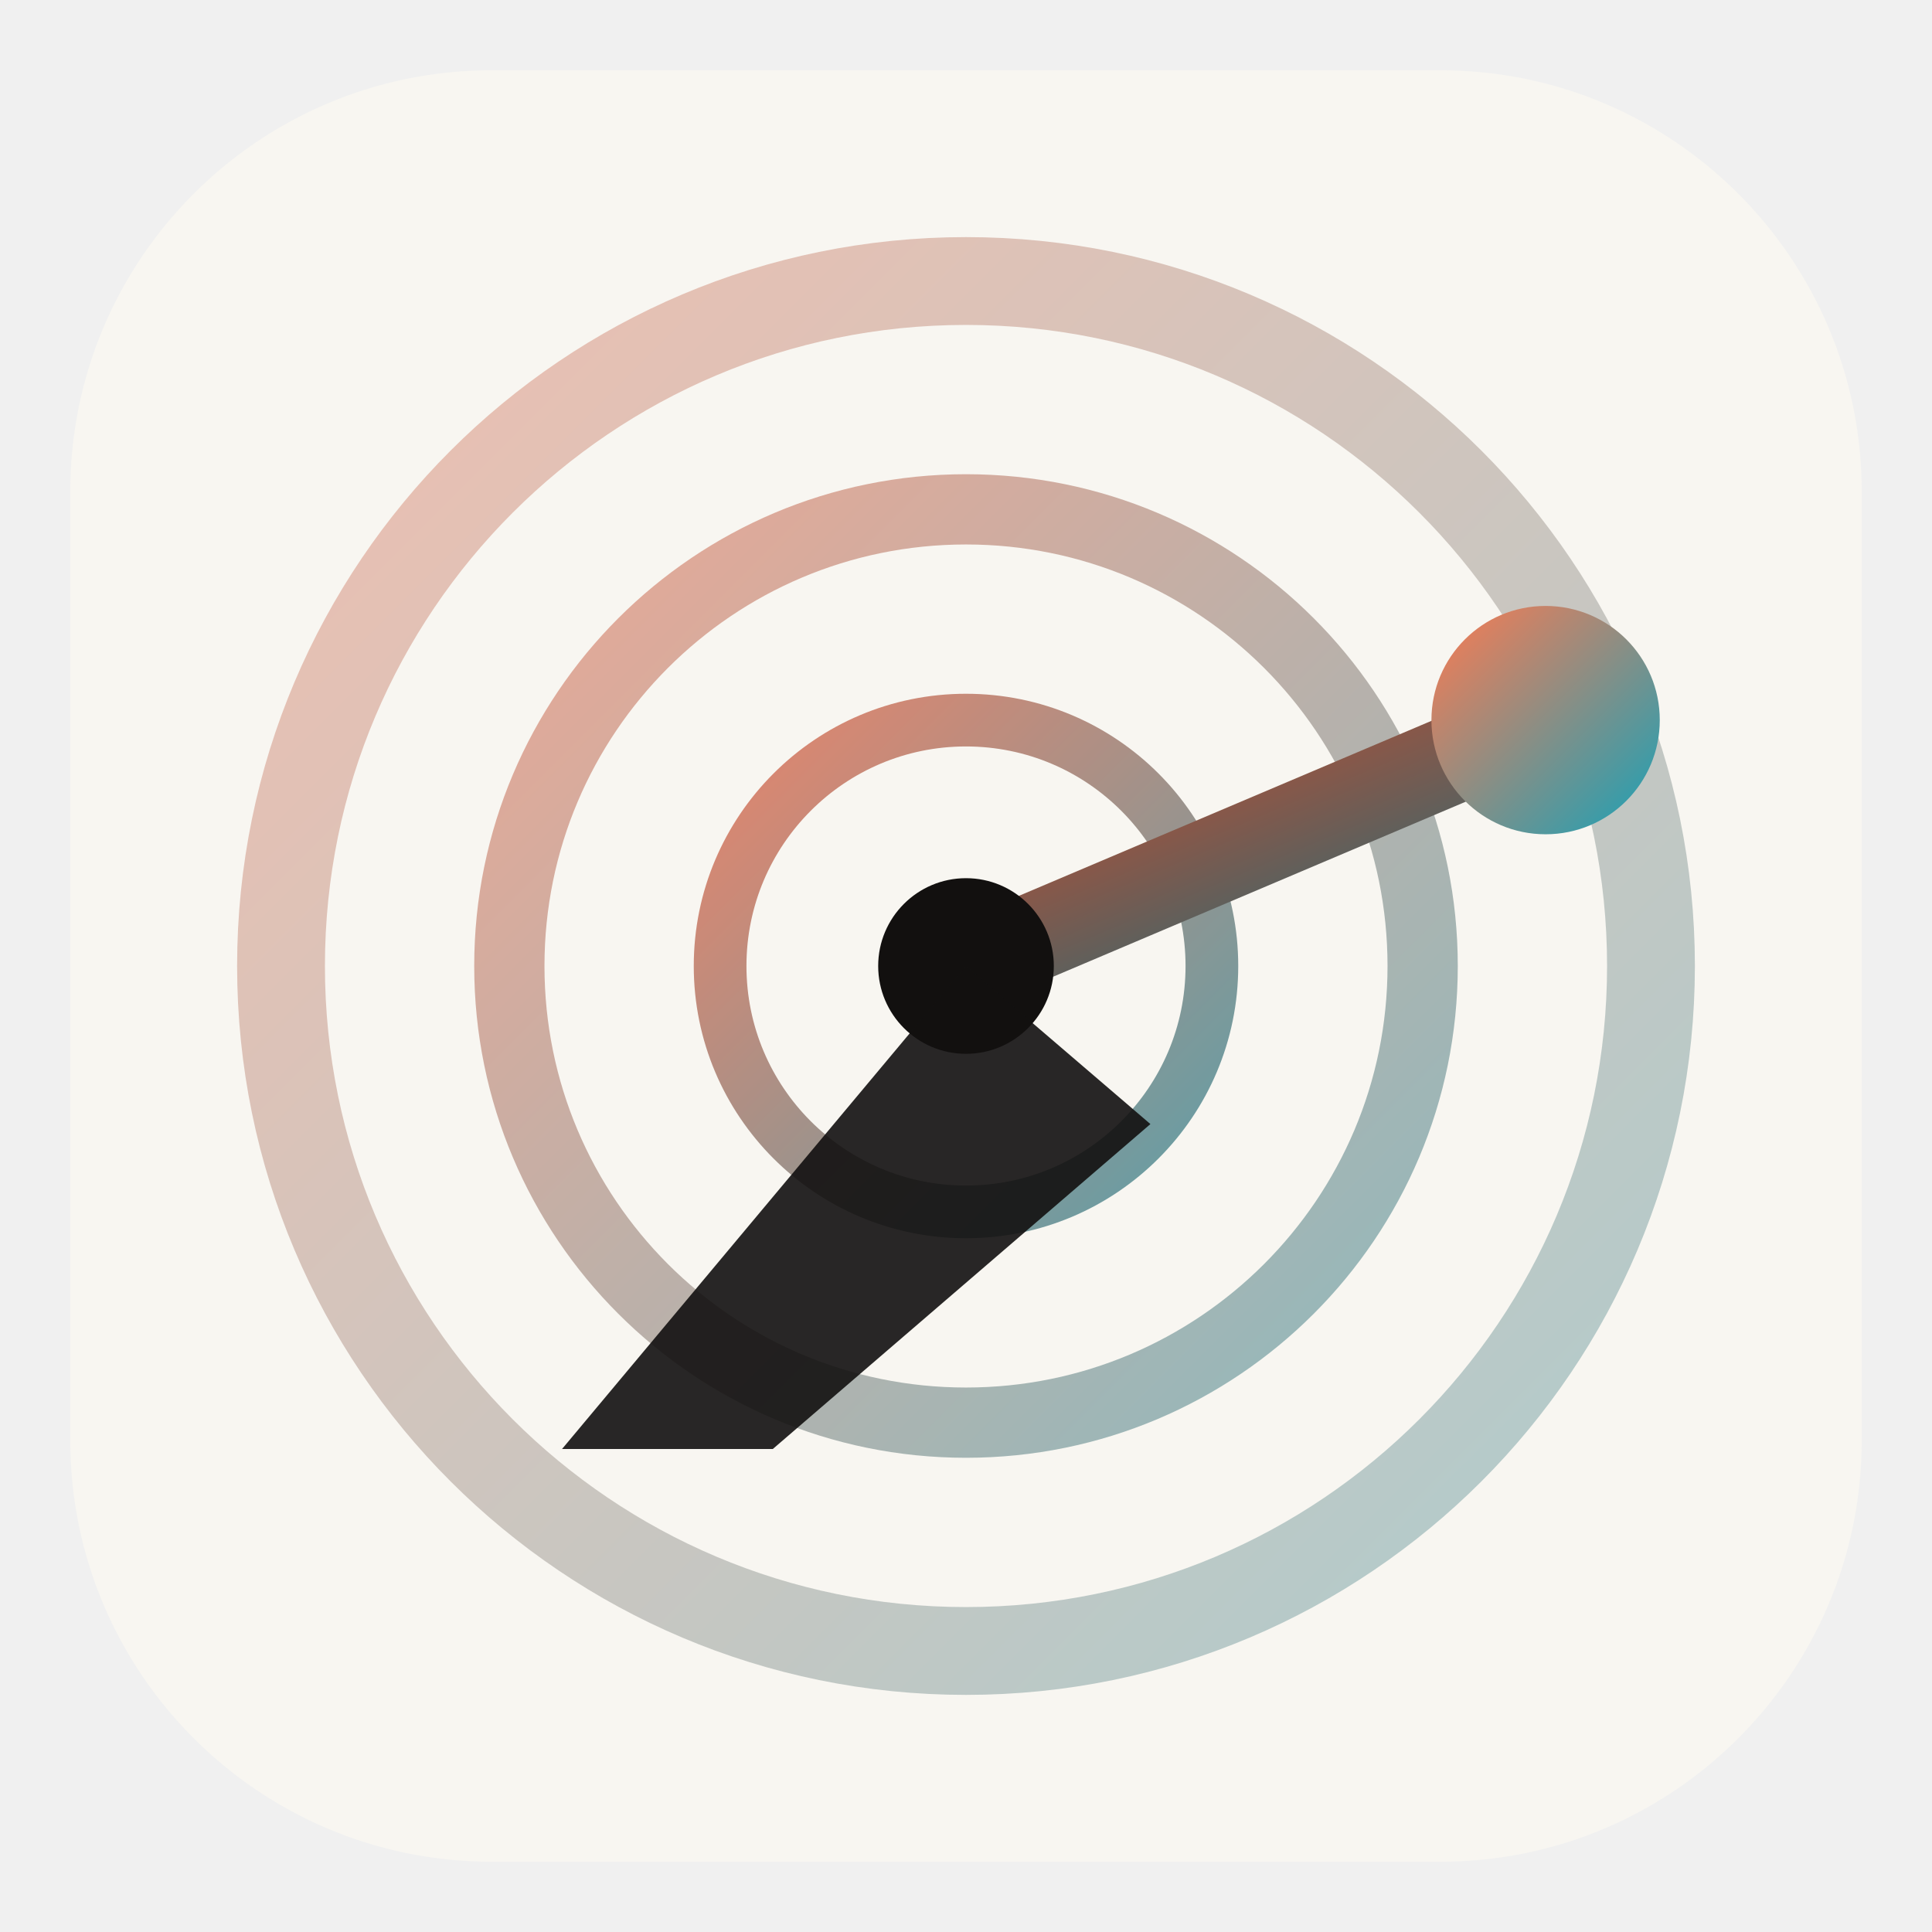
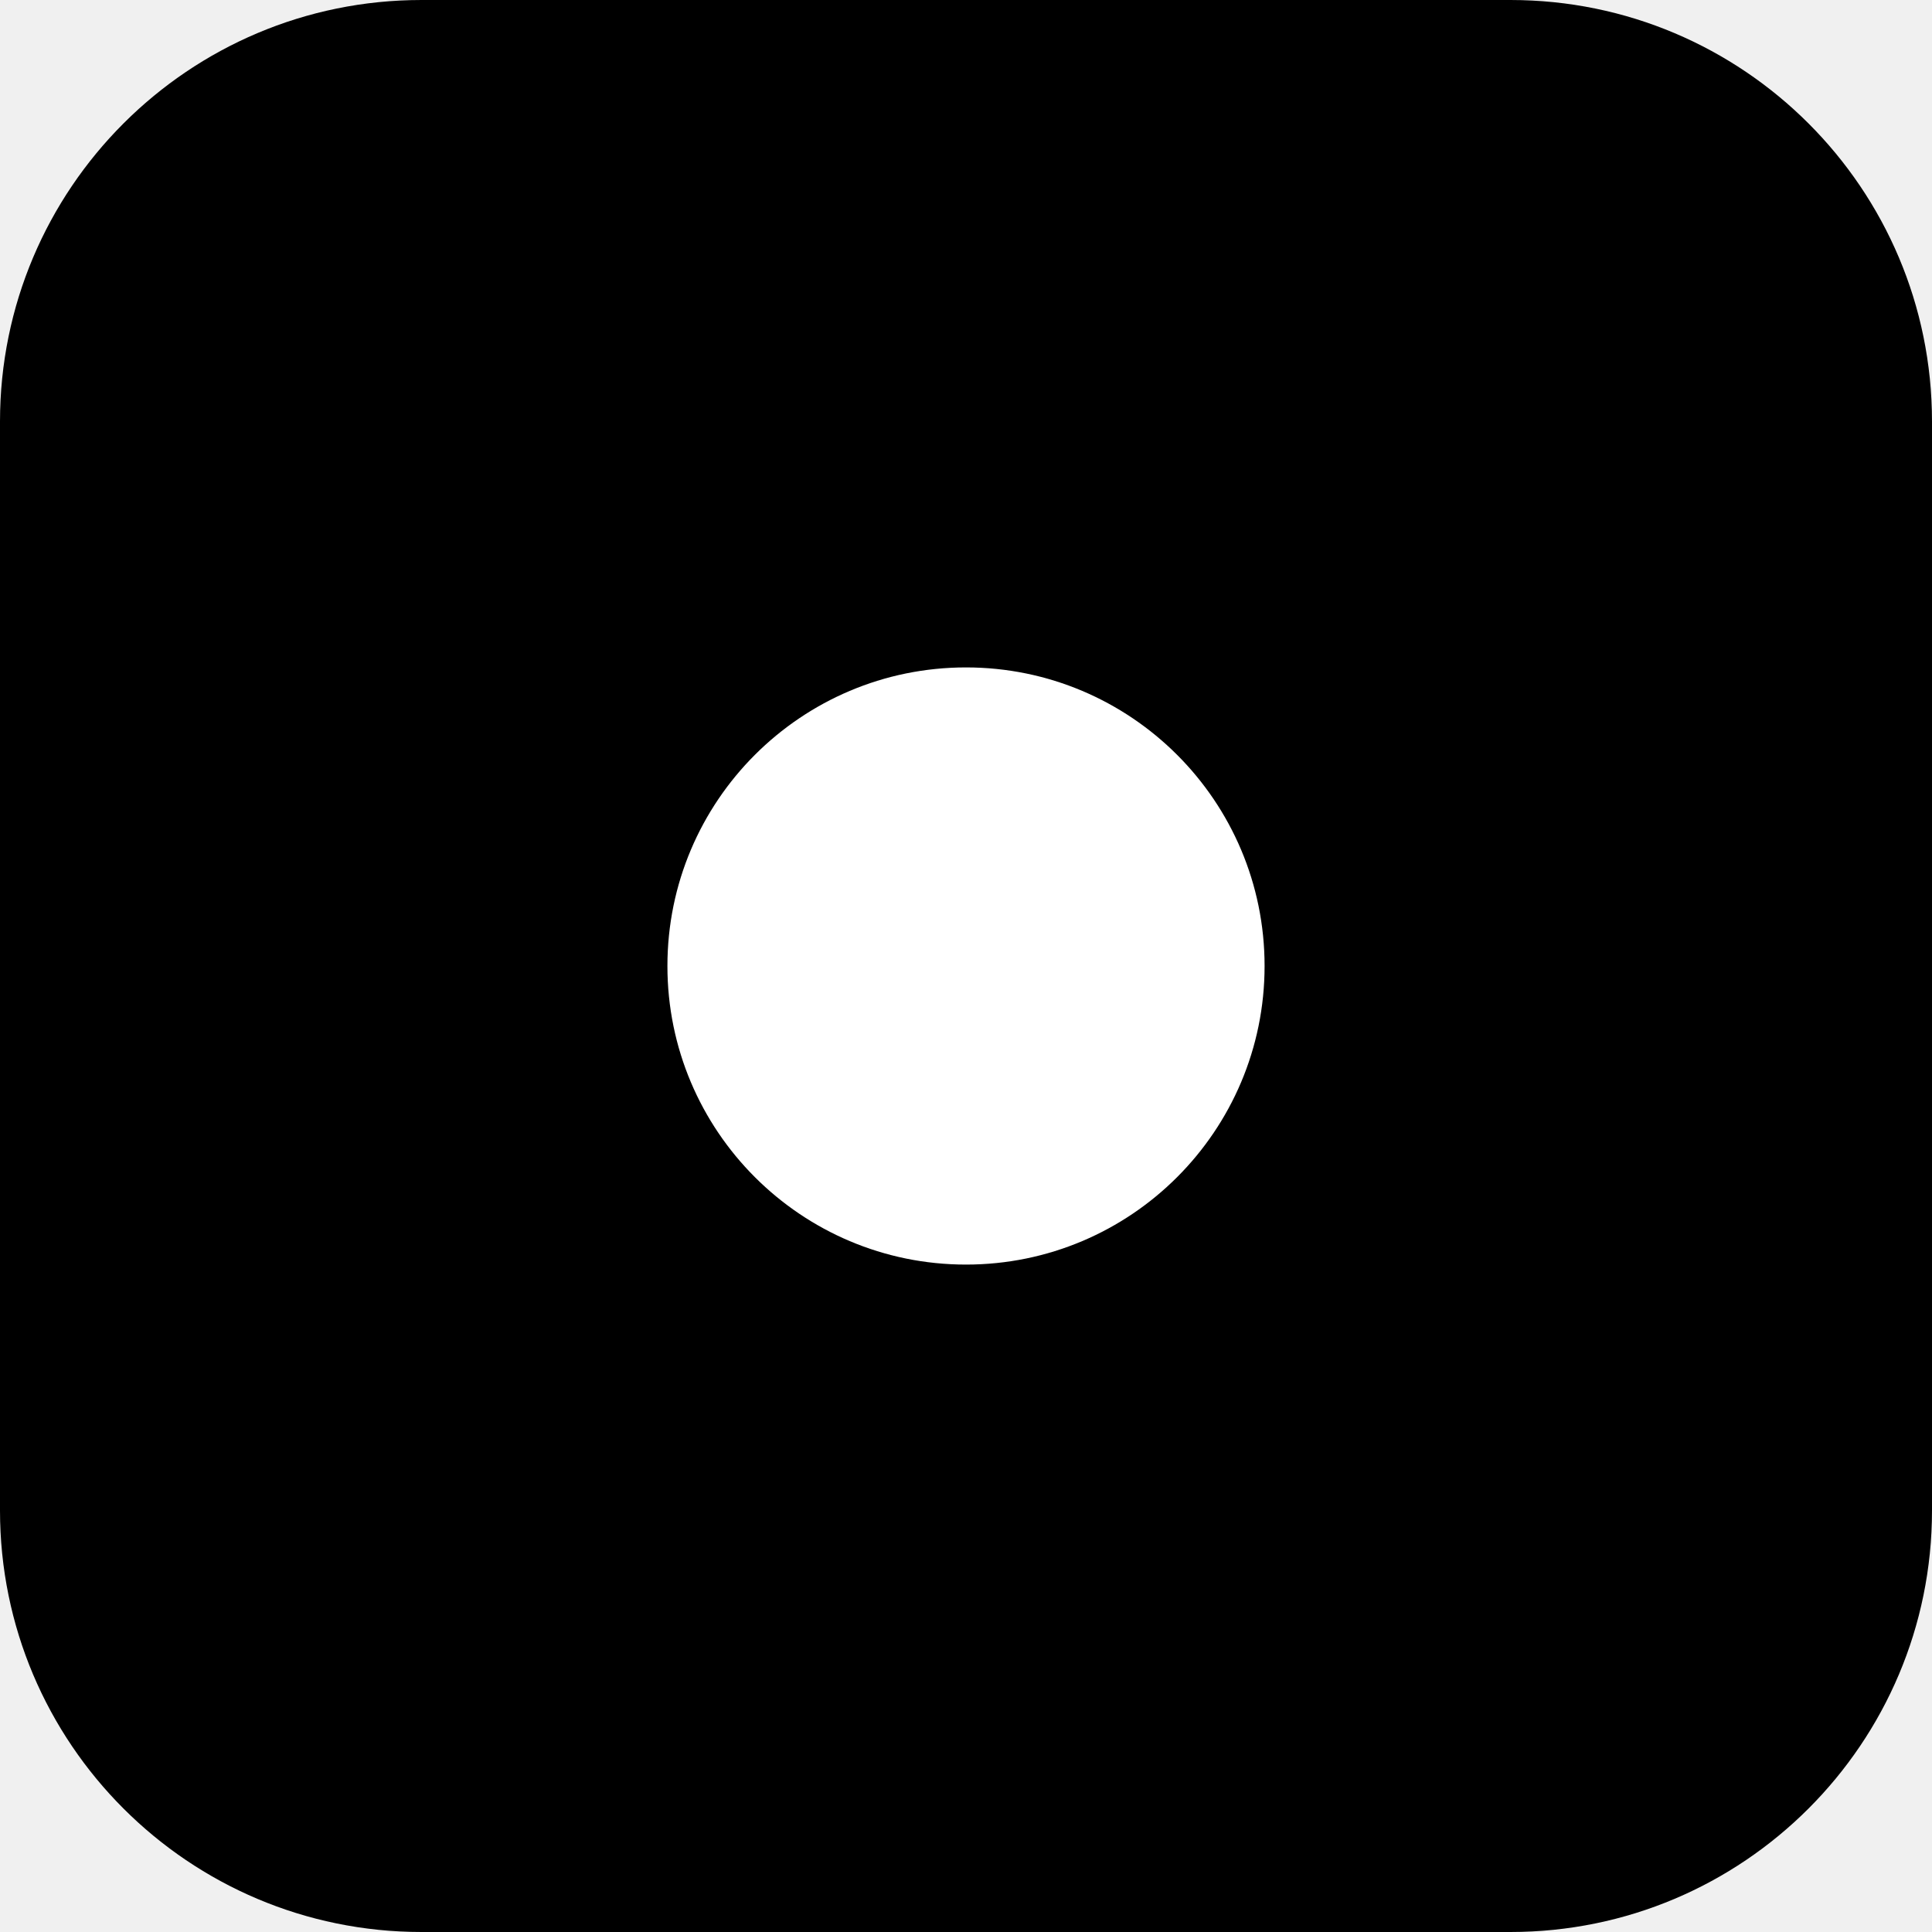
- <svg xmlns="http://www.w3.org/2000/svg" viewBox="0 0 220 220" role="img" aria-labelledby="title desc">
-   <defs>
-     <linearGradient id="ring" x1="0%" y1="0%" x2="100%" y2="100%">
-       <stop offset="0%" stop-color="#d94825" />
-       <stop offset="100%" stop-color="#0f6f7f" />
-     </linearGradient>
-     <linearGradient id="dot" x1="0%" y1="0%" x2="100%" y2="100%">
-       <stop offset="0%" stop-color="#ff7a50" />
-       <stop offset="100%" stop-color="#17a2b8" />
-     </linearGradient>
-   </defs>
-   <rect x="8" y="8" width="204" height="204" rx="48" fill="#f8f6f1" />
-   <circle cx="110" cy="110" r="78" fill="none" stroke="url(#ring)" stroke-width="10" opacity="0.32" />
-   <circle cx="110" cy="110" r="52" fill="none" stroke="url(#ring)" stroke-width="8" opacity="0.45" />
-   <circle cx="110" cy="110" r="28" fill="none" stroke="url(#ring)" stroke-width="6" opacity="0.65" />
-   <path d="M110 110 L176 82" stroke="url(#ring)" stroke-width="10" stroke-linecap="round" />
-   <circle cx="176" cy="82" r="13" fill="url(#dot)" />
-   <circle cx="110" cy="110" r="10" fill="#12100f" />
-   <path d="M64 165 L110 110 L131 128 L88 165 Z" fill="#12100f" opacity="0.9" />
+ <svg xmlns="http://www.w3.org/2000/svg" viewBox="0 0 220 220" role="img" aria-label="">
+   <rect width="220" height="220" rx="48" fill="#000" />
+   <circle cx="110" cy="110" r="34" fill="#fff" />
</svg>
